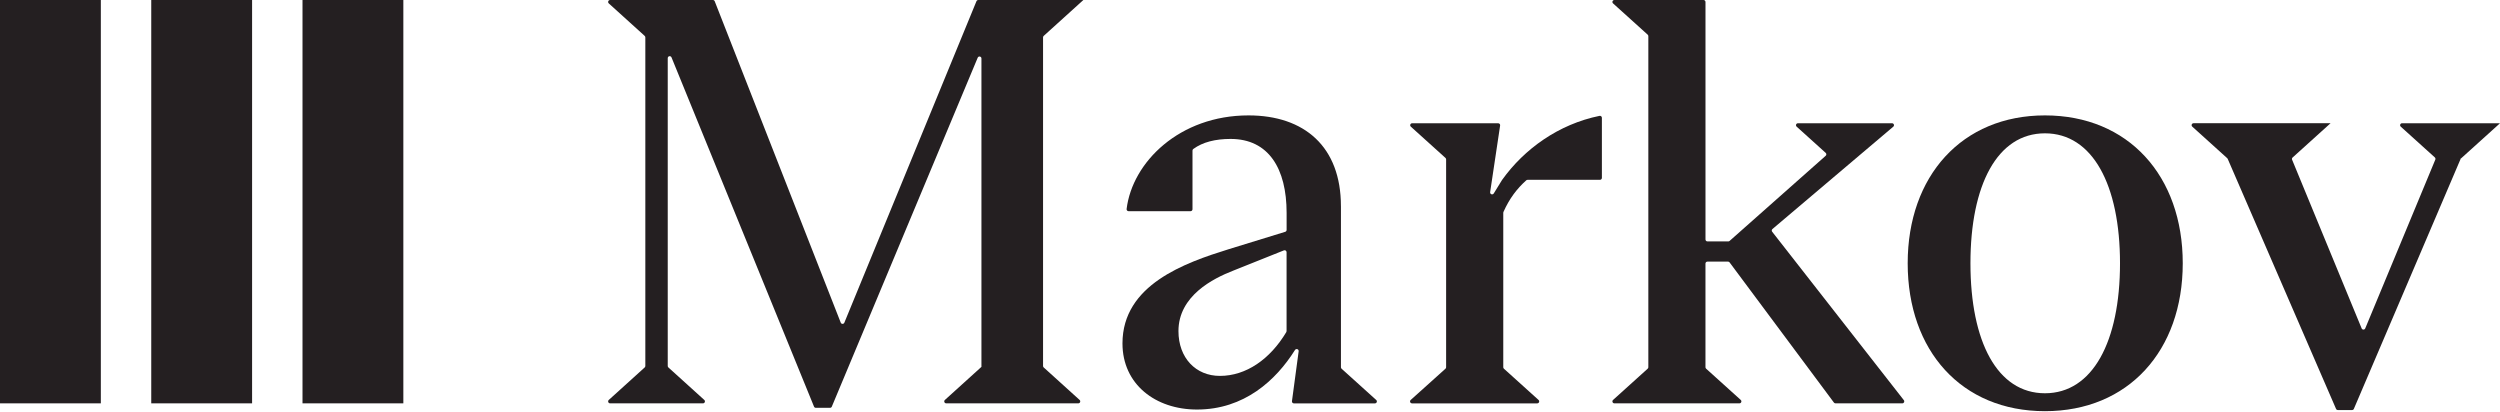
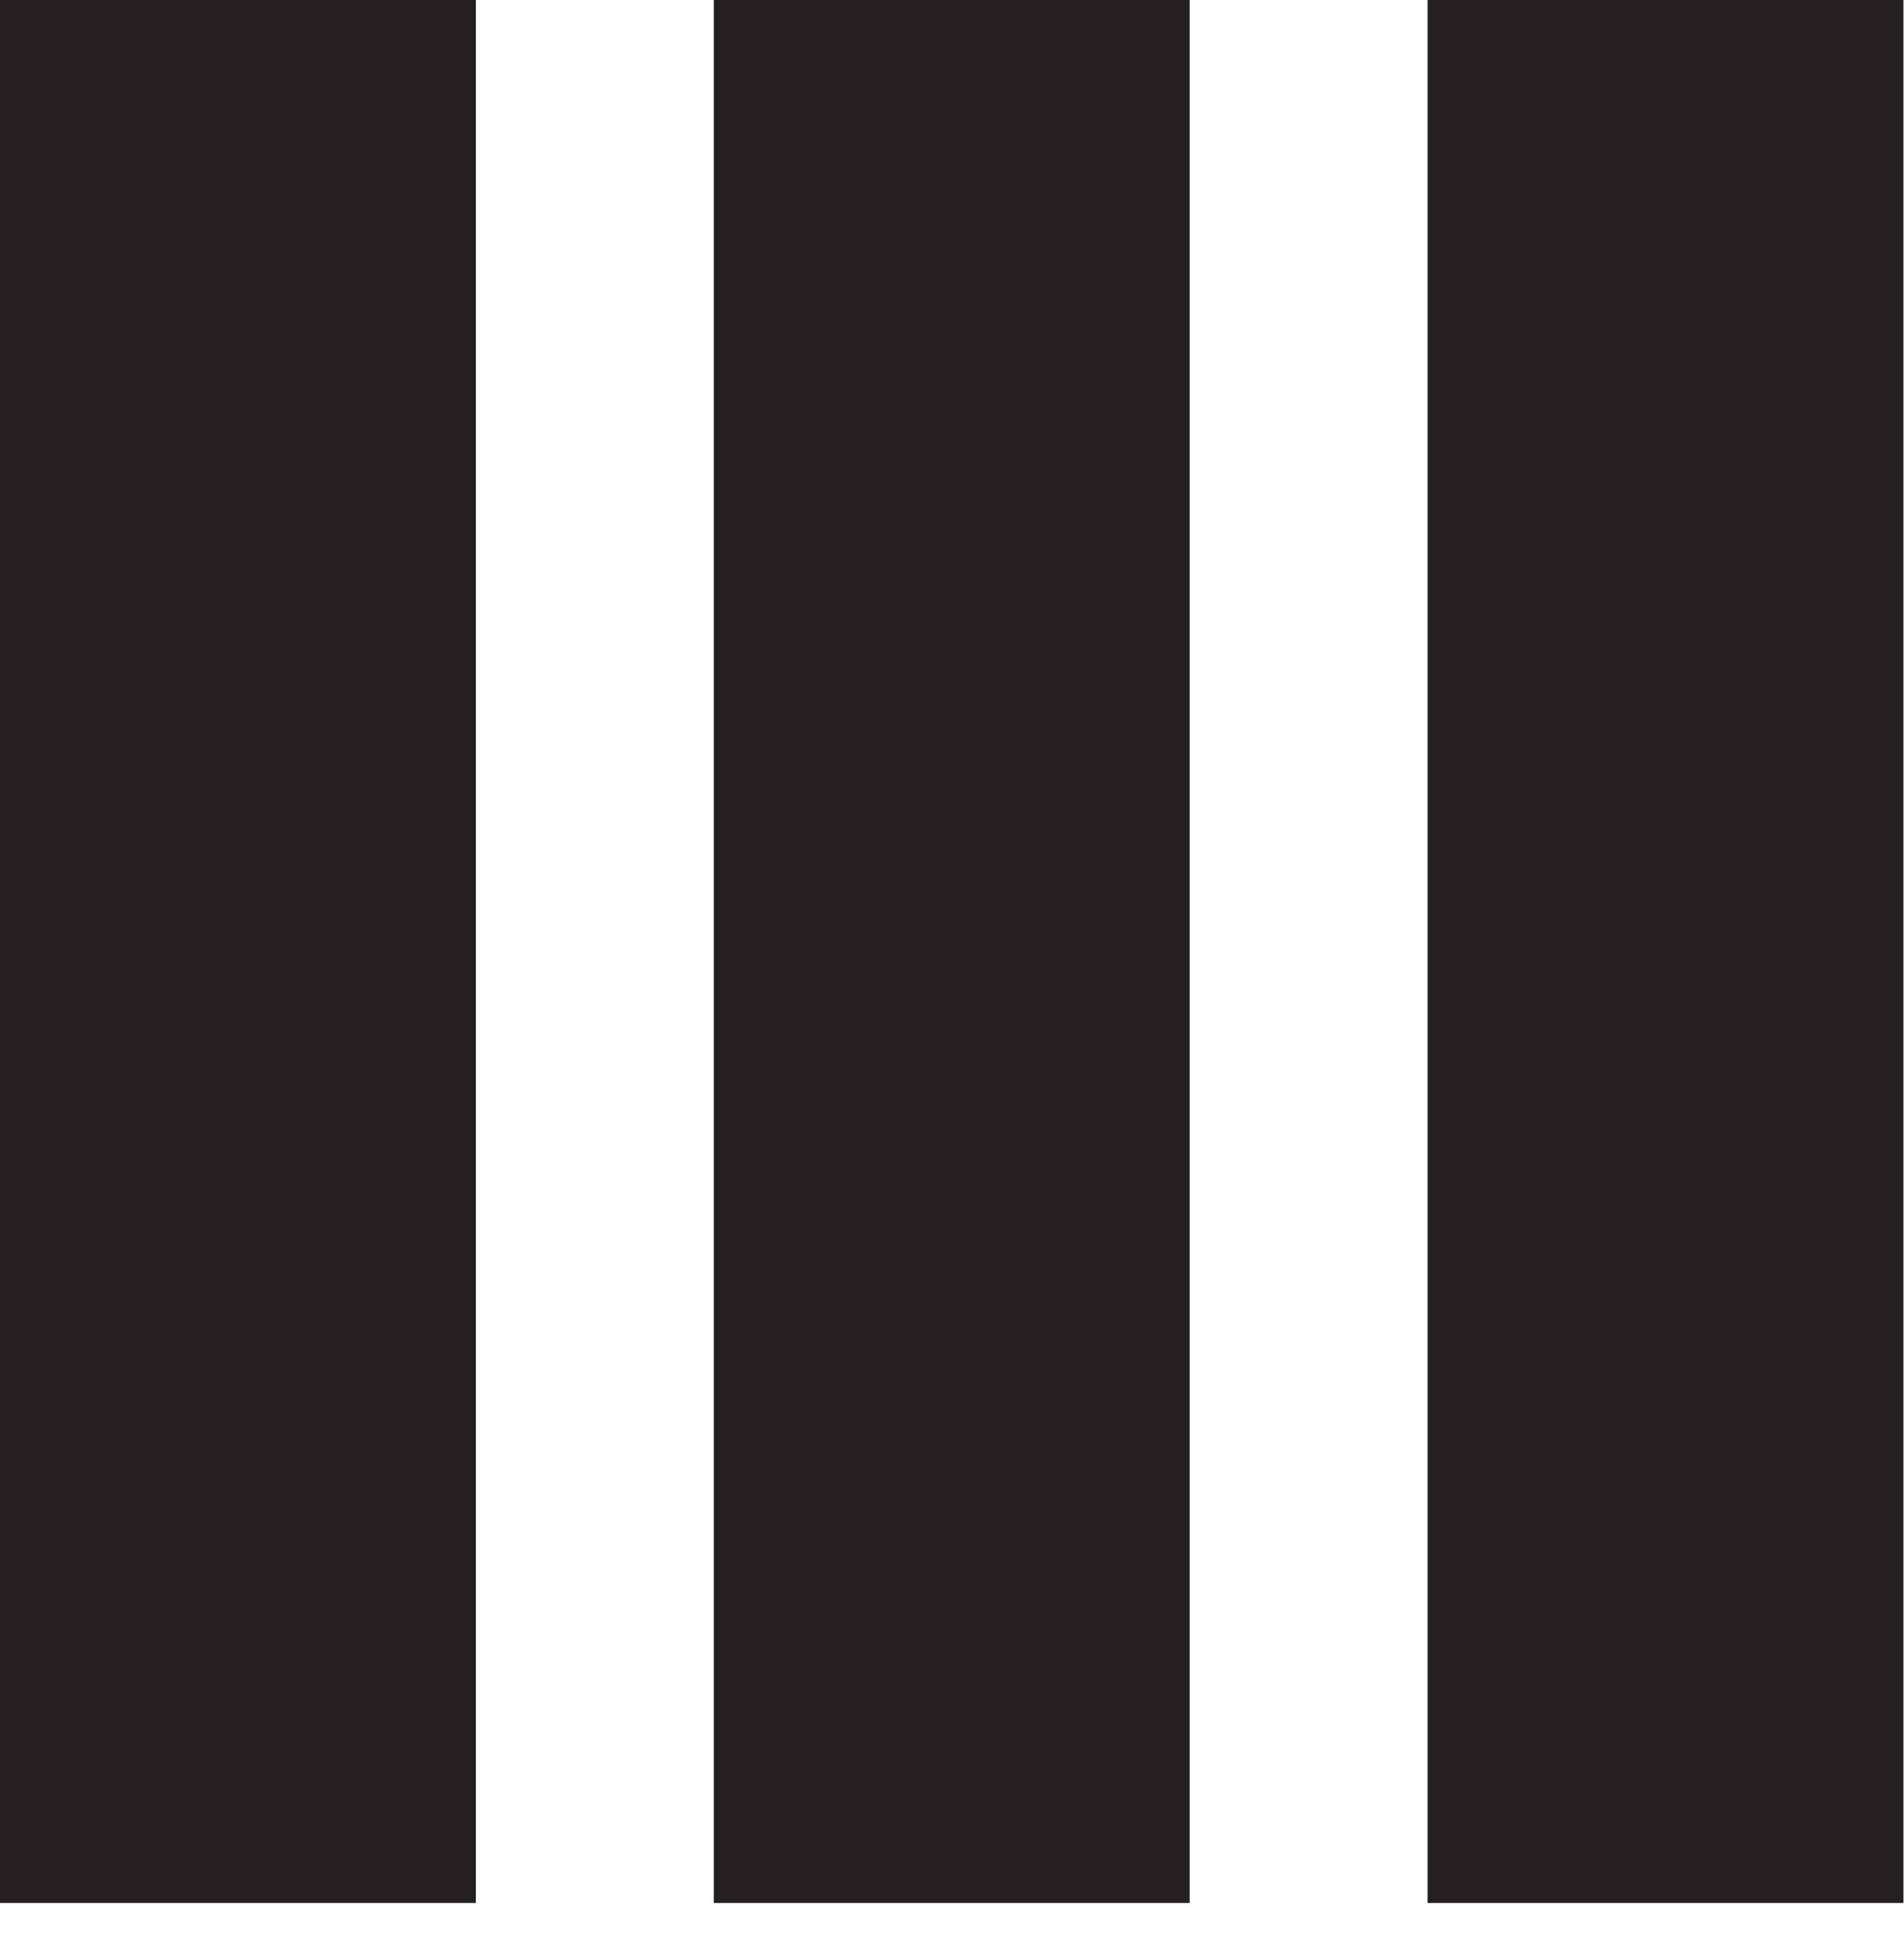
- <svg xmlns="http://www.w3.org/2000/svg" id="Layer_1" data-name="Layer 1" viewBox="0 0 1239.63 203.89">
+ <svg xmlns="http://www.w3.org/2000/svg" id="Layer_1" data-name="Layer 1" viewBox="0 0 200 203.89">
  <defs>
    <style>
      .cls-1 {
        fill: #241f21;
      }
    </style>
  </defs>
  <rect class="cls-1" width="50" height="200" />
  <rect class="cls-1" x="75" width="50" height="200" />
  <rect class="cls-1" x="150" width="50" height="200" />
-   <g>
-     <path class="cls-1" d="M744.82,89.2l-4.14,6.73c-.18.29-.49.46-.83.46h0c-.59,0-1.05-.53-.96-1.11l4.95-33.05c.09-.59-.37-1.11-.96-1.11h-42.66c-.89,0-1.31,1.09-.65,1.69l17.17,15.5c.2.18.32.45.32.72v103.07c0,.27-.12.54-.32.72l-17.24,15.5c-.66.59-.24,1.69.65,1.69h62.09c.89,0,1.31-1.09.65-1.69l-17.17-15.5c-.2-.18-.32-.45-.32-.72v-76.6c0-.14.03-.28.09-.41,2.98-6.71,6.75-11.59,11.3-15.67.18-.16.41-.25.66-.25h35.88c.54,0,.97-.43.97-.97v-29.79c0-.61-.56-1.08-1.16-.96-20.31,4.13-37.35,16.44-48.26,31.68-.02.02-.03.04-.04.07Z" />
-     <path class="cls-1" d="M1013.99,57.22c-41.11,0-68.06,30-68.06,73.33s26.67,73.33,68.06,73.33,68.33-30,68.33-73.33-26.94-73.33-68.33-73.33ZM1013.99,195c-23.61,0-36.94-25.55-36.94-64.44s13.33-64.45,36.94-64.45,37.22,25.56,37.22,64.45-13.61,64.44-37.22,64.44Z" />
-     <path class="cls-1" d="M938.79,62.82c.69-.58.28-1.71-.63-1.71h-46.64c-.89,0-1.31,1.09-.65,1.69l14.4,13c.43.39.43,1.06,0,1.44l-47.66,42.23c-.18.16-.41.24-.64.24h-10.33c-.54,0-.97-.43-.97-.97V.97C845.66.43,845.23,0,844.69,0h-44.2c-.89,0-1.31,1.09-.65,1.69l17.17,15.5c.2.18.32.45.32.72v164.18c0,.27-.12.54-.32.72l-17.17,15.5c-.66.59-.24,1.69.65,1.69h62.01c.89,0,1.31-1.09.65-1.69l-17.17-15.5c-.2-.18-.32-.45-.32-.72v-51.4c0-.54.43-.97.97-.97h10.21c.31,0,.59.14.78.39l51.73,69.5c.18.25.47.39.78.39h33.14c.81,0,1.26-.93.76-1.57l-65.3-83.53c-.32-.41-.26-1,.14-1.34l59.91-50.74Z" />
-     <path class="cls-1" d="M664.9,102.22c0-29.44-18.06-45-45.83-45-34.19,0-57.61,23.17-60.44,46.42-.07.57.39,1.08.97,1.08h30.73c.54,0,.97-.43.97-.97v-29.09c0-.31.15-.61.4-.79,4.68-3.41,10.93-4.98,18.49-4.98,18.89,0,27.78,14.72,27.78,36.67v8.45c0,.43-.28.8-.68.93l-28.21,8.68c-21.39,6.67-52.5,17.5-52.5,46.67,0,20.28,16.39,32.78,36.95,32.78,23.38,0,39.13-14.43,48.61-29.55.18-.28.48-.45.81-.45h.03c.59,0,1.04.52.96,1.1l-3.32,24.75c-.08.58.37,1.1.96,1.1h40.17c.89,0,1.31-1.09.65-1.69l-17.17-15.5c-.2-.18-.32-.45-.32-.72v-79.87ZM637.95,164.17c0,.18-.05.36-.14.51-8.05,13.47-19.94,21.71-32.92,21.71-11.94,0-20.55-8.89-20.55-22.22,0-17.5,17.22-26.11,27.22-30l25.06-10.02c.64-.25,1.33.21,1.33.9v39.13Z" />
-     <path class="cls-1" d="M1239.63,61.11h-48.56c-.89,0-1.31,1.09-.65,1.69l16.89,15.25c.3.28.4.71.25,1.09l-34.75,83.69c-.33.8-1.46.8-1.79,0l-34.48-83.64c-.16-.38-.06-.81.25-1.09l18.82-17h-67.92c-.89,0-1.31,1.09-.65,1.69l17.33,15.65c.1.09.18.21.24.33l53.72,123.97c.15.35.5.58.89.58h7.06c.39,0,.74-.23.89-.59l53.12-124.37v.21l19.36-17.48Z" />
-     <path class="cls-1" d="M537.19,0h-52.11c-.39,0-.75.24-.9.6l-65.5,159.39c-.33.81-1.48.8-1.8-.01L354.39.62C354.25.24,353.89,0,353.49,0h-50.97c-.89,0-1.31,1.09-.65,1.69l17.8,16.11c.2.18.32.44.32.72v162.96c0,.27-.12.53-.32.72l-17.8,16.11c-.66.6-.24,1.69.65,1.69h46.05c.89,0,1.31-1.09.65-1.69l-17.8-16.11c-.2-.18-.32-.44-.32-.72V28.83c0-1.06,1.46-1.35,1.87-.37l70.66,173.16c.15.36.5.6.9.6h7.04c.39,0,.74-.23.89-.6L484.79,28.62c.41-.98,1.86-.68,1.86.37v153.53h0s0-.61,0-.61l-18.12,16.4c-.66.6-.24,1.69.65,1.69h65.49c.89,0,1.31-1.09.65-1.69l-17.8-16.11c-.2-.18-.32-.44-.32-.72V18.52c0-.27.12-.53.32-.72L537.19,0Z" />
-   </g>
</svg>
